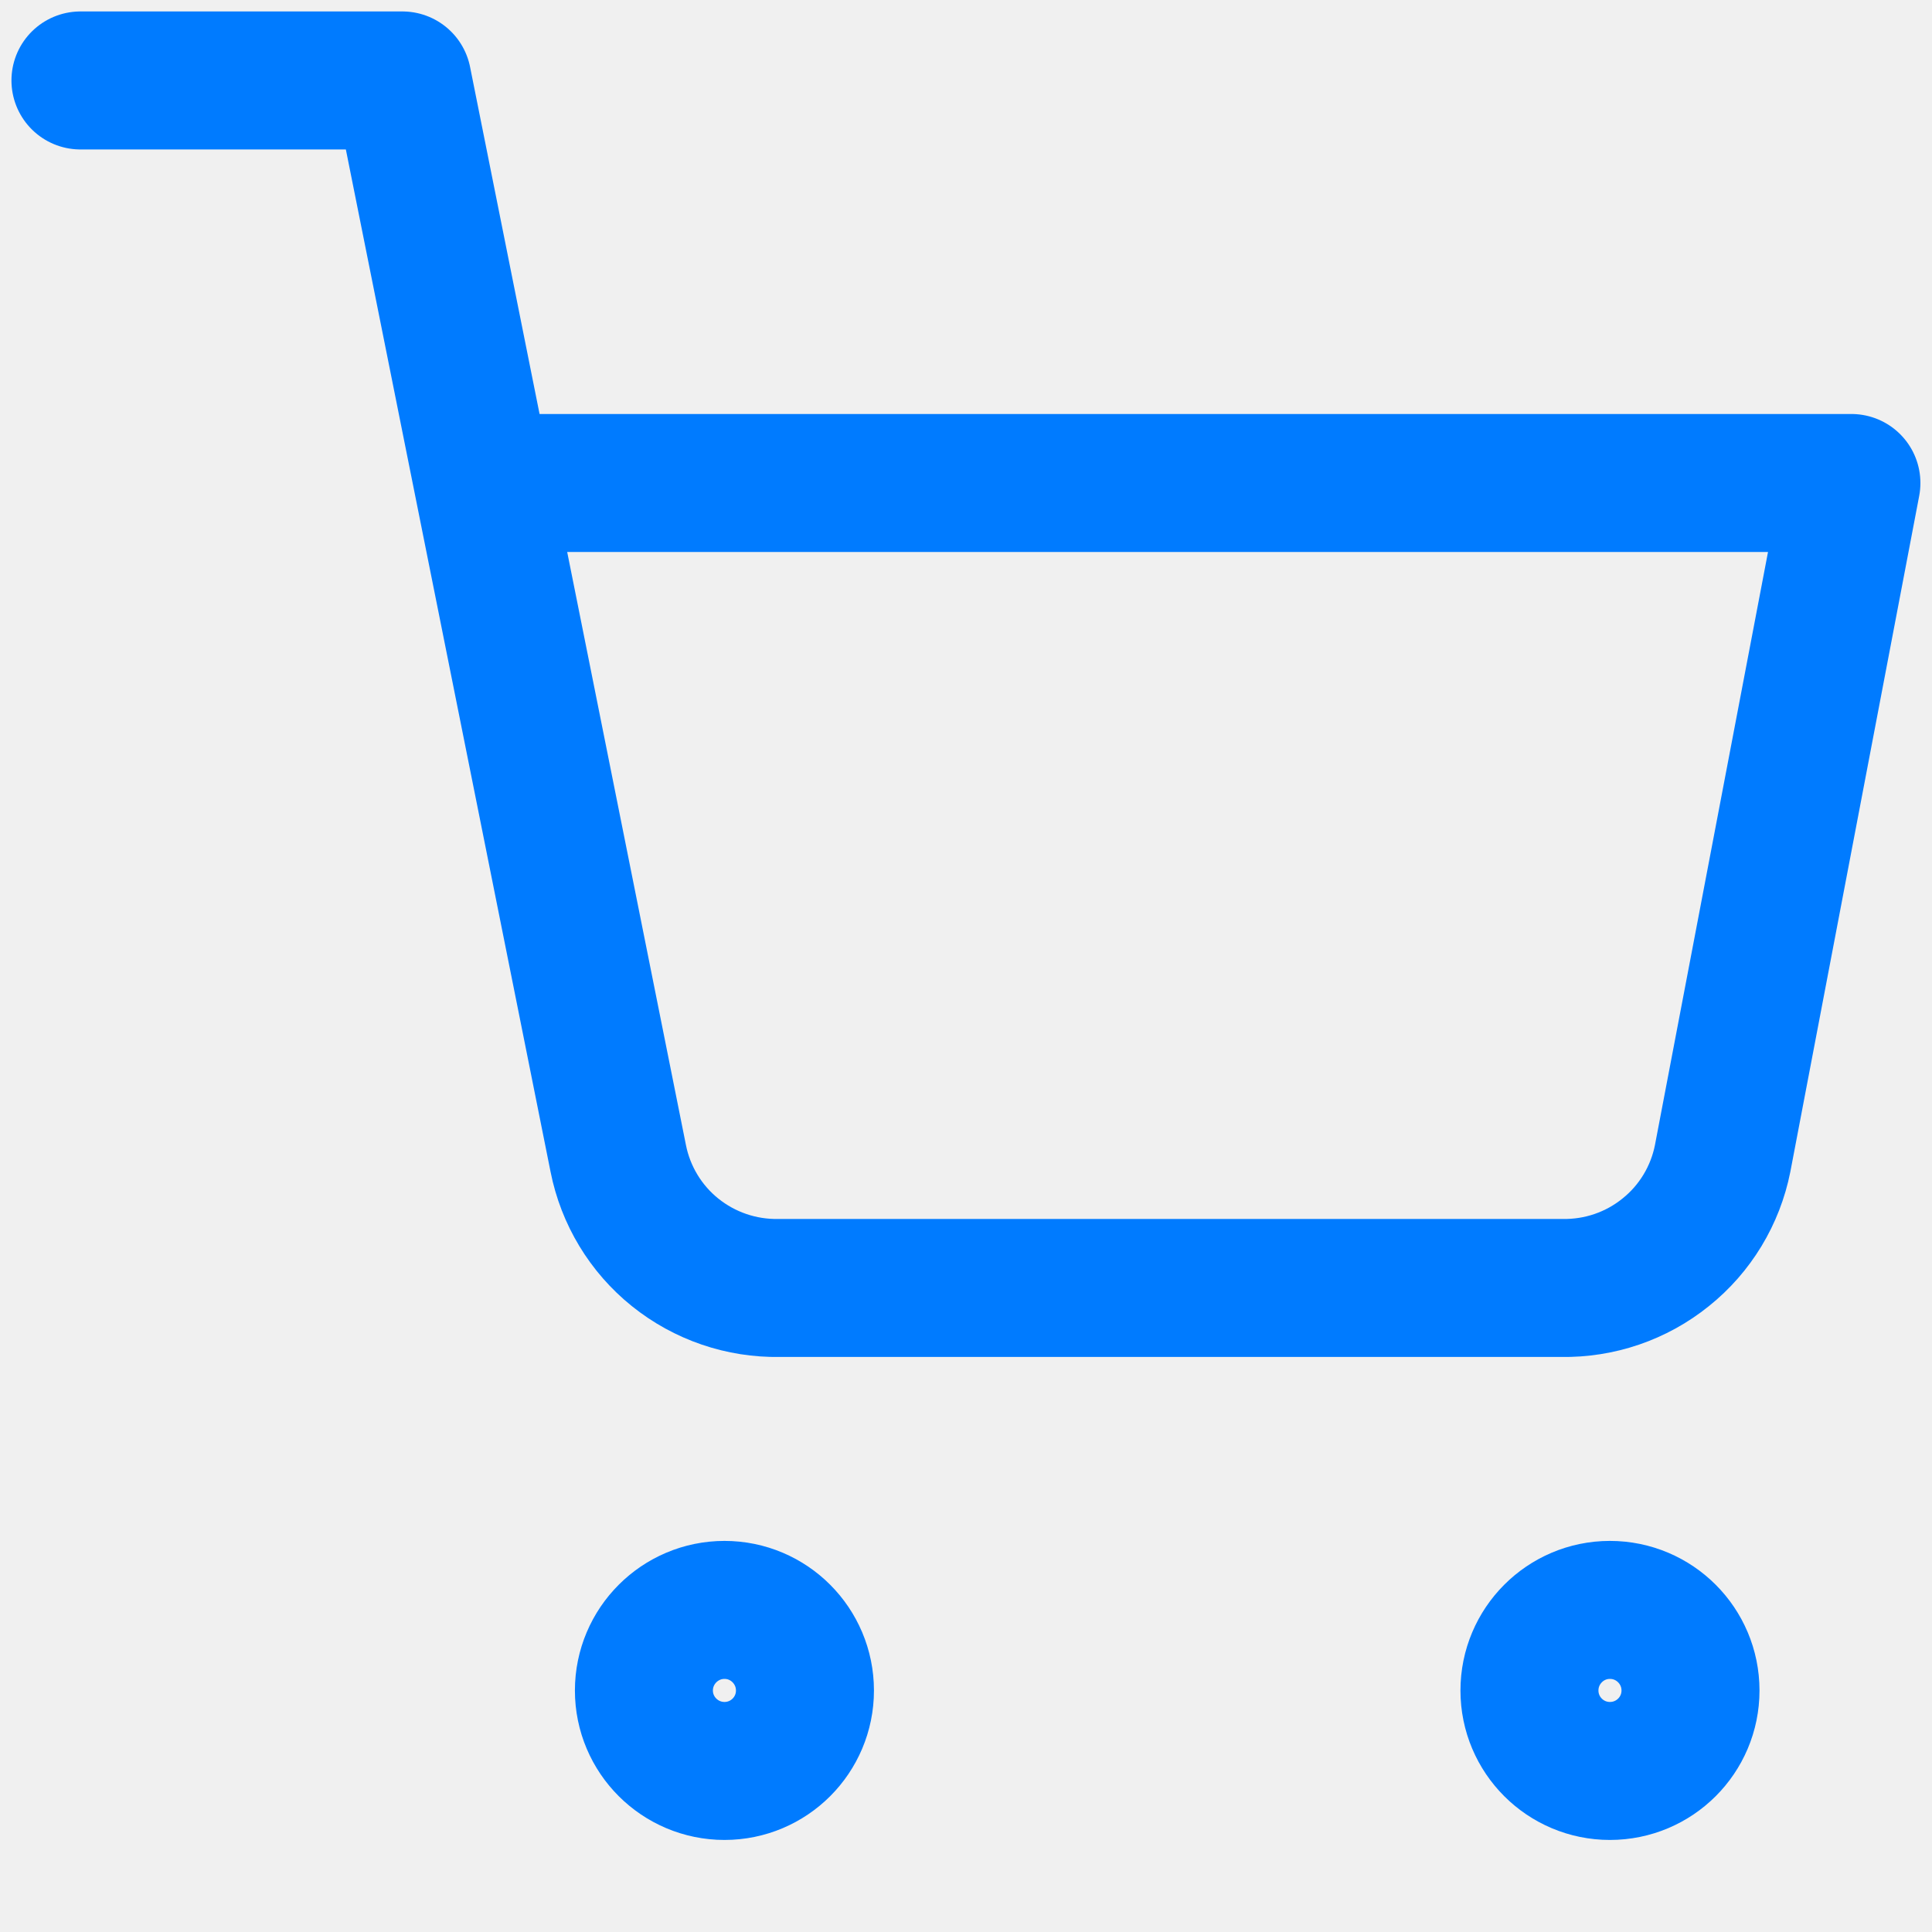
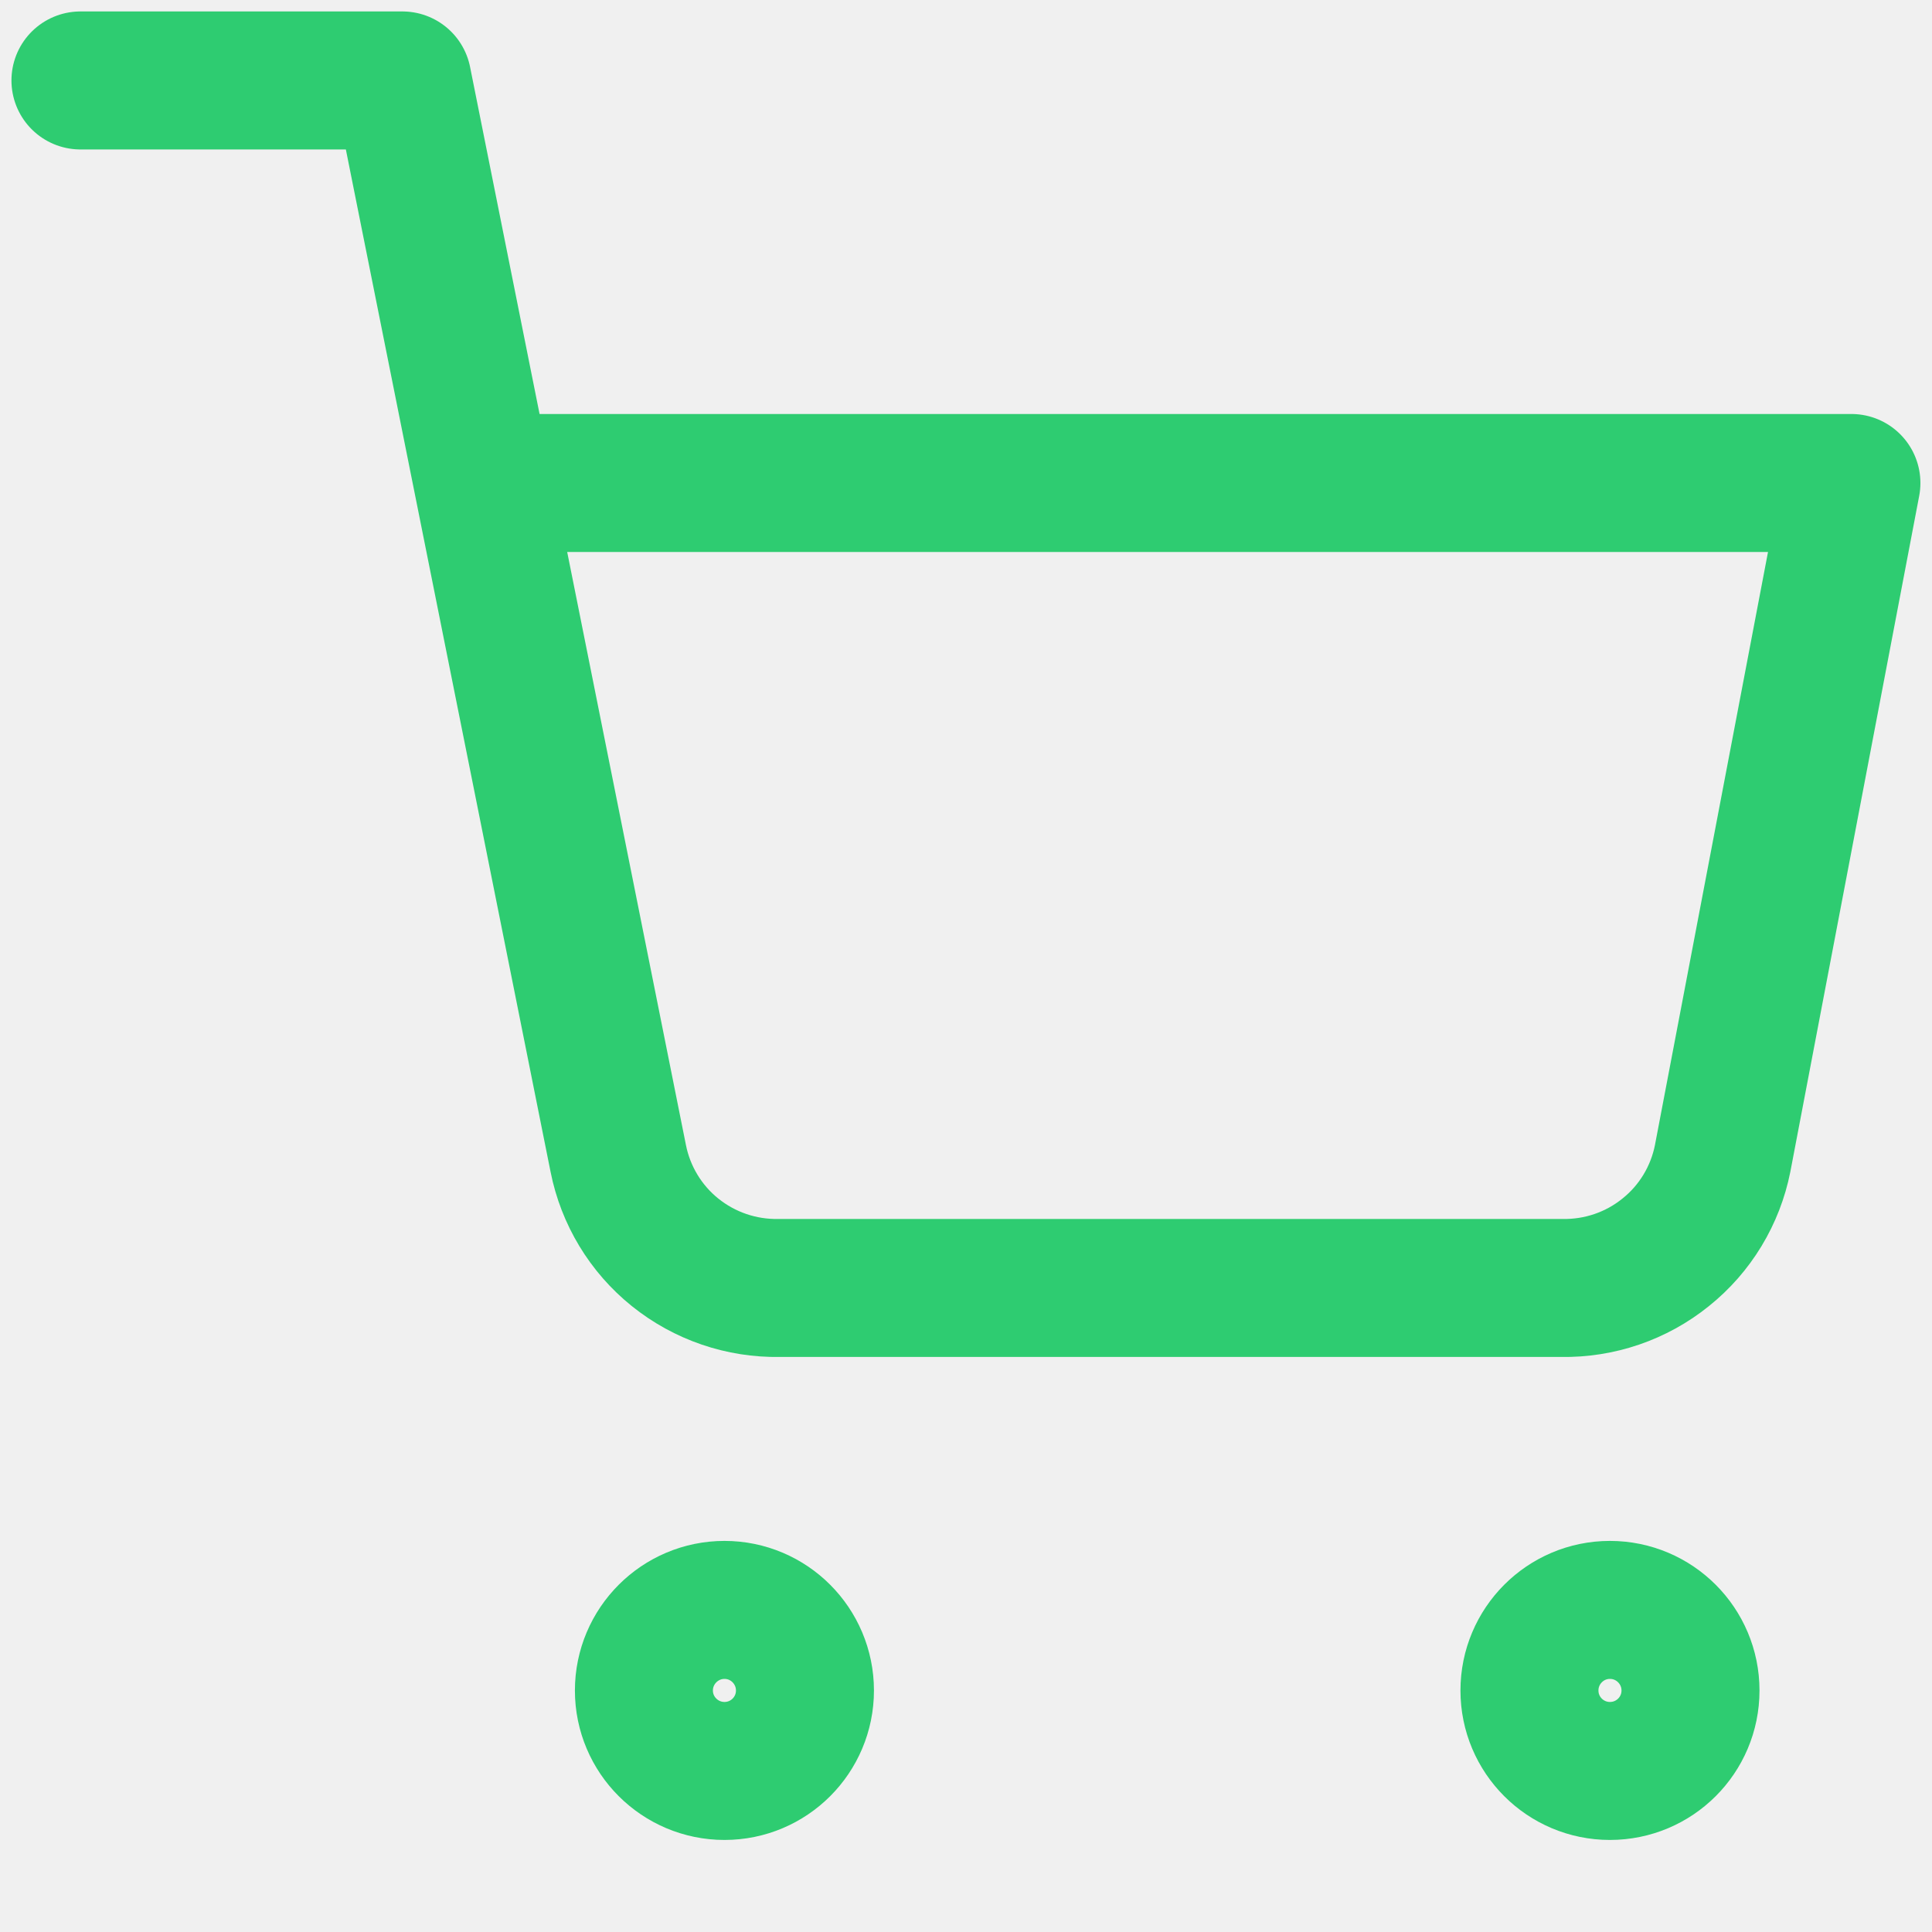
<svg xmlns="http://www.w3.org/2000/svg" width="14" height="14" viewBox="0 0 14 14" fill="none">
  <g clip-path="url(#clip0_3333_269)">
-     <path d="M0.583 0.583H2.916L4.48 8.394C4.533 8.662 4.679 8.904 4.892 9.075C5.106 9.247 5.373 9.338 5.646 9.333H11.316C11.59 9.338 11.857 9.247 12.07 9.075C12.284 8.904 12.43 8.662 12.483 8.394L13.416 3.5H3.5M5.833 12.25C5.833 12.572 5.572 12.833 5.25 12.833C4.928 12.833 4.666 12.572 4.666 12.25C4.666 11.928 4.928 11.666 5.25 11.666C5.572 11.666 5.833 11.928 5.833 12.25ZM12.25 12.25C12.25 12.572 11.989 12.833 11.666 12.833C11.344 12.833 11.083 12.572 11.083 12.25C11.083 11.928 11.344 11.666 11.666 11.666C11.989 11.666 12.25 11.928 12.25 12.25Z" stroke="#007BFF" stroke-linecap="round" stroke-linejoin="round" />
+     <path d="M0.583 0.583H2.916L4.48 8.394C4.533 8.662 4.679 8.904 4.892 9.075C5.106 9.247 5.373 9.338 5.646 9.333H11.316C11.59 9.338 11.857 9.247 12.07 9.075C12.284 8.904 12.43 8.662 12.483 8.394L13.416 3.5H3.5M5.833 12.25C5.833 12.572 5.572 12.833 5.25 12.833C4.928 12.833 4.666 12.572 4.666 12.25C4.666 11.928 4.928 11.666 5.25 11.666C5.572 11.666 5.833 11.928 5.833 12.25ZM12.25 12.25C12.25 12.572 11.989 12.833 11.666 12.833C11.344 12.833 11.083 12.572 11.083 12.25C11.083 11.928 11.344 11.666 11.666 11.666C11.989 11.666 12.25 11.928 12.25 12.25Z" stroke="#2ECC71" stroke-linecap="round" stroke-linejoin="round" />
  </g>
  <defs>
    <clipPath id="clip0_3333_269">
      <rect width="14" height="14" fill="white" />
    </clipPath>
  </defs>
</svg>
